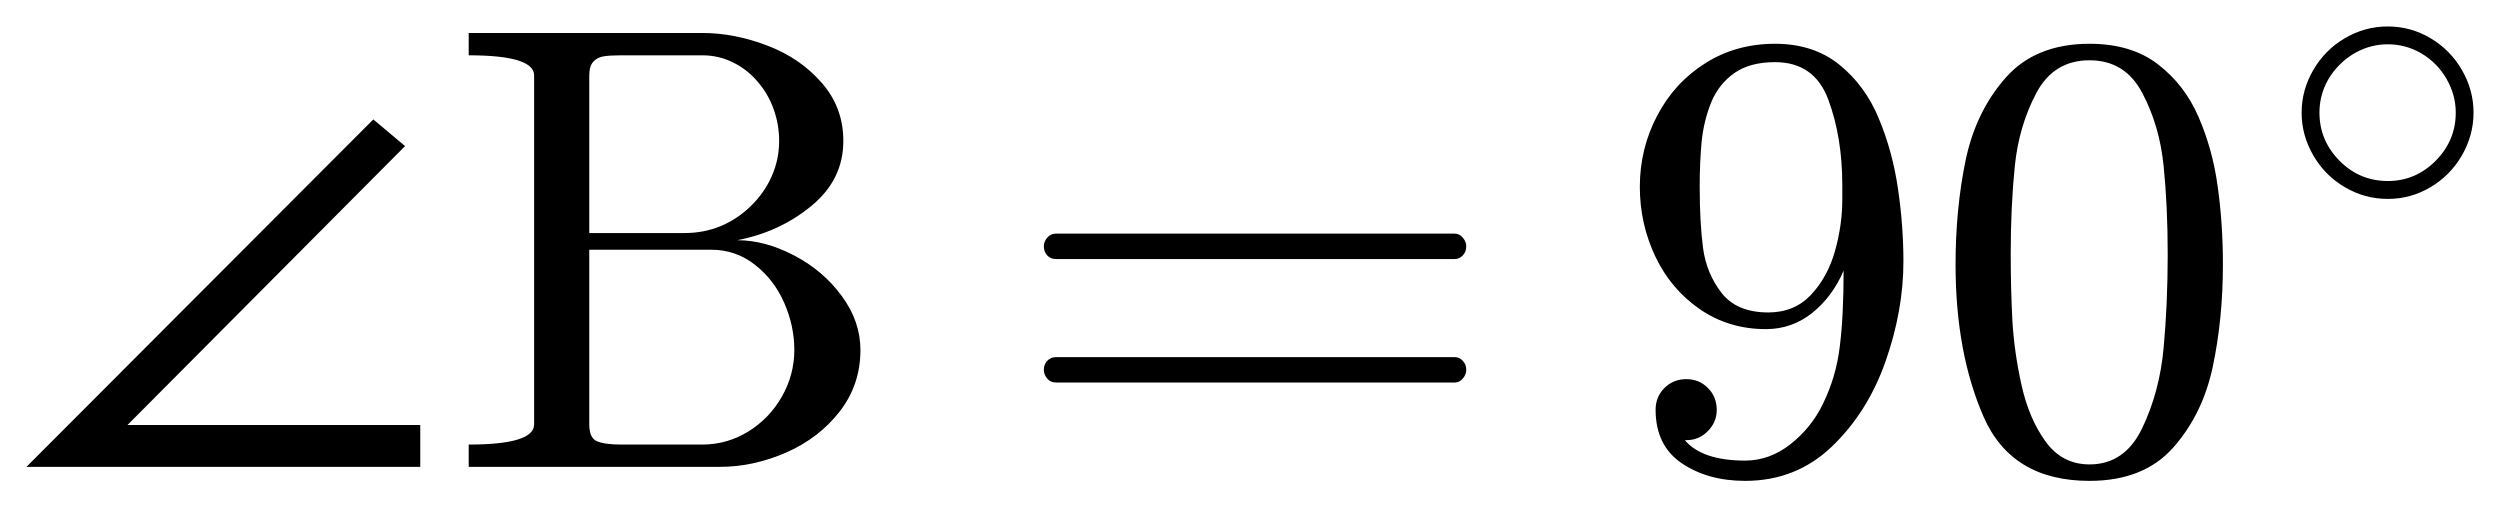
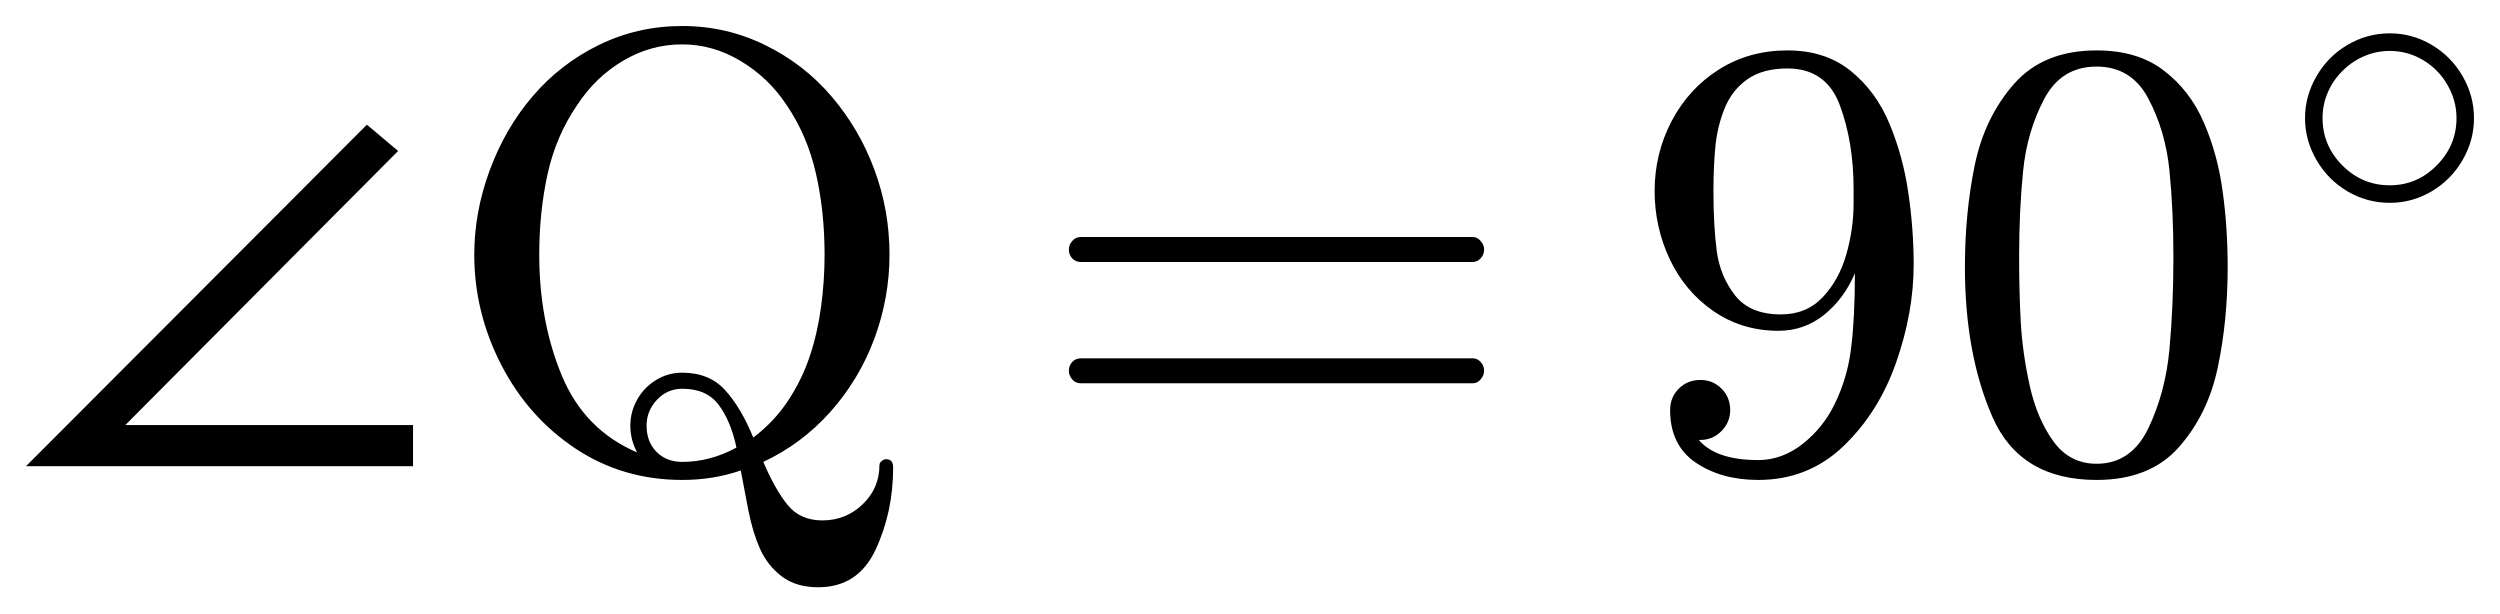
- <svg xmlns="http://www.w3.org/2000/svg" width="47.232pt" height="9.585pt" viewBox="0 0 47.232 9.585" version="1.1">
+ <svg xmlns="http://www.w3.org/2000/svg" width="48.058pt" height="11.789pt" viewBox="0 0 48.058 11.789" version="1.1">
  <defs>
    <style type="text/css">*{stroke-linejoin: round; stroke-linecap: butt}</style>
  </defs>
  <g id="figure_1">
    <g id="patch_1">
-       <path d="M 0 9.585  L 47.232 9.585  L 47.232 0  L 0 0  L 0 9.585  z " style="fill: none; opacity: 0" />
+       <path d="M 0 11.789  L 48.058 11.789  L 48.058 0  L 0 0  L 0 11.789  z " style="fill: none; opacity: 0" />
    </g>
    <g id="axes_1">
      <g id="patch_2">
-         <path d="M 7.94 8.82  L 0.5 8.82  L 7.053 2.256  L 7.653 2.76  L 2.409 8.029  L 7.94 8.029  L 7.94 8.82  z M 8.855 8.82  L 8.855 8.399  Q 10.091 8.399 10.091 8.018  L 10.091 1.425  Q 10.091 1.045 8.855 1.045  L 8.855 0.623  L 13.267 0.623  Q 13.876 0.623 14.497 0.861  Q 15.117 1.097 15.524 1.564  Q 15.933 2.029 15.933 2.663  Q 15.933 3.394 15.331 3.889  Q 14.731 4.384 13.929 4.538  Q 14.45 4.538 15.001 4.825  Q 15.552 5.112 15.903 5.592  Q 16.256 6.072 16.256 6.612  Q 16.256 7.268 15.866 7.772  Q 15.476 8.275 14.855 8.549  Q 14.234 8.82 13.606 8.82  L 8.855 8.82  z M 11.133 8.018  Q 11.133 8.275 11.279 8.337  Q 11.427 8.399 11.742 8.399  L 13.267 8.399  Q 13.736 8.399 14.137 8.153  Q 14.538 7.905 14.772 7.493  Q 15.007 7.08 15.007 6.612  Q 15.007 6.154 14.814 5.717  Q 14.621 5.28 14.259 4.999  Q 13.899 4.718 13.437 4.718  L 11.133 4.718  L 11.133 8.018  z M 11.133 4.403  L 12.933 4.403  Q 13.297 4.403 13.616 4.272  Q 13.934 4.139 14.189 3.889  Q 14.444 3.64 14.581 3.327  Q 14.72 3.014 14.72 2.663  Q 14.72 2.352 14.617 2.065  Q 14.516 1.778 14.315 1.544  Q 14.116 1.309 13.846 1.178  Q 13.578 1.045 13.267 1.045  L 11.742 1.045  Q 11.527 1.045 11.407 1.064  Q 11.287 1.081 11.21 1.165  Q 11.133 1.249 11.133 1.425  L 11.133 4.403  z M 19.949 7.227  Q 19.85 7.227 19.784 7.152  Q 19.721 7.075 19.721 6.987  Q 19.721 6.887 19.784 6.818  Q 19.85 6.747 19.949 6.747  L 27.485 6.747  Q 27.573 6.747 27.637 6.818  Q 27.702 6.887 27.702 6.987  Q 27.702 7.075 27.637 7.152  Q 27.573 7.227 27.485 7.227  L 19.949 7.227  z M 19.949 4.894  Q 19.85 4.894 19.784 4.825  Q 19.721 4.754 19.721 4.654  Q 19.721 4.566 19.784 4.491  Q 19.85 4.414 19.949 4.414  L 27.485 4.414  Q 27.573 4.414 27.637 4.491  Q 27.702 4.566 27.702 4.654  Q 27.702 4.754 27.637 4.825  Q 27.573 4.894 27.485 4.894  L 19.949 4.894  z M 31.831 8.316  Q 32.159 8.702 32.972 8.702  Q 33.43 8.702 33.826 8.393  Q 34.221 8.082 34.439 7.632  Q 34.69 7.122 34.759 6.544  Q 34.831 5.967 34.831 5.112  Q 34.626 5.597 34.242 5.909  Q 33.857 6.218 33.361 6.218  Q 32.663 6.218 32.114 5.841  Q 31.566 5.462 31.274 4.846  Q 30.981 4.227 30.981 3.529  Q 30.981 2.809 31.309 2.185  Q 31.637 1.56 32.217 1.195  Q 32.798 0.827 33.535 0.827  Q 34.262 0.827 34.752 1.223  Q 35.241 1.619 35.498 2.243  Q 35.757 2.867 35.858 3.565  Q 35.961 4.262 35.961 4.941  Q 35.961 5.867 35.622 6.831  Q 35.282 7.795 34.606 8.44  Q 33.929 9.085 32.972 9.085  Q 32.264 9.085 31.771 8.751  Q 31.279 8.415 31.279 7.742  Q 31.279 7.497 31.446 7.33  Q 31.613 7.163 31.861 7.163  Q 32.101 7.163 32.267 7.33  Q 32.434 7.497 32.434 7.742  Q 32.434 7.977 32.264 8.147  Q 32.095 8.316 31.861 8.316  L 31.831 8.316  z M 33.407 5.903  Q 33.899 5.903 34.212 5.573  Q 34.525 5.241 34.666 4.75  Q 34.806 4.257 34.806 3.769  L 34.806 3.541  L 34.806 3.494  Q 34.806 2.592 34.542 1.883  Q 34.279 1.174 33.535 1.174  Q 33.061 1.174 32.764 1.382  Q 32.47 1.591 32.329 1.935  Q 32.189 2.28 32.149 2.674  Q 32.112 3.066 32.112 3.529  Q 32.112 4.21 32.176 4.69  Q 32.241 5.17 32.528 5.537  Q 32.815 5.903 33.407 5.903  z M 39.477 9.085  Q 38.007 9.085 37.476 7.875  Q 36.946 6.664 36.946 4.994  Q 36.946 3.951 37.135 3.032  Q 37.326 2.112 37.891 1.47  Q 38.457 0.827 39.477 0.827  Q 40.268 0.827 40.771 1.216  Q 41.275 1.602 41.539 2.215  Q 41.804 2.826 41.899 3.527  Q 41.997 4.227 41.997 4.994  Q 41.997 6.025 41.806 6.925  Q 41.616 7.825 41.059 8.455  Q 40.502 9.085 39.477 9.085  z M 39.477 8.774  Q 40.144 8.774 40.472 8.089  Q 40.801 7.403 40.877 6.571  Q 40.954 5.738 40.954 4.801  Q 40.954 3.899 40.877 3.137  Q 40.801 2.374 40.474 1.757  Q 40.15 1.139 39.477 1.139  Q 38.798 1.139 38.47 1.761  Q 38.142 2.382 38.065 3.141  Q 37.988 3.899 37.988 4.801  Q 37.988 5.468 38.02 6.061  Q 38.054 6.653 38.194 7.283  Q 38.335 7.913 38.648 8.344  Q 38.961 8.774 39.477 8.774  z M 45.112 3.758  Q 44.678 3.758 44.303 3.538  Q 43.927 3.318 43.705 2.937  Q 43.484 2.555 43.484 2.129  Q 43.484 1.702 43.705 1.322  Q 43.927 0.94 44.303 0.721  Q 44.678 0.5 45.112 0.5  Q 45.547 0.5 45.92 0.722  Q 46.294 0.944 46.513 1.323  Q 46.732 1.702 46.732 2.129  Q 46.732 2.555 46.513 2.935  Q 46.294 3.314 45.92 3.536  Q 45.547 3.758 45.112 3.758  z M 45.112 3.42  Q 45.637 3.42 46.017 3.037  Q 46.396 2.654 46.396 2.129  Q 46.396 1.793 46.222 1.491  Q 46.048 1.189 45.753 1.013  Q 45.458 0.837 45.112 0.837  Q 44.854 0.837 44.62 0.938  Q 44.387 1.038 44.202 1.223  Q 44.018 1.407 43.919 1.639  Q 43.821 1.87 43.821 2.129  Q 43.821 2.654 44.2 3.037  Q 44.58 3.42 45.112 3.42  z " clip-path="url(#pd56c62c3ba)" />
+         <path d="M 7.94 8.962  L 0.5 8.962  L 7.053 2.397  L 7.653 2.902  L 2.409 8.171  L 7.94 8.171  L 7.94 8.962  z M 13.115 9.226  Q 11.971 9.226 11.06 8.621  Q 10.149 8.013 9.633 7.008  Q 9.117 6.003 9.117 4.895  Q 9.117 4.076 9.414 3.273  Q 9.71 2.469 10.241 1.848  Q 10.771 1.228 11.514 0.864  Q 12.258 0.5 13.115 0.5  Q 13.964 0.5 14.711 0.868  Q 15.459 1.233 15.991 1.861  Q 16.524 2.487 16.811 3.268  Q 17.099 4.046 17.099 4.895  Q 17.099 5.722 16.809 6.508  Q 16.518 7.291 15.965 7.914  Q 15.412 8.534 14.673 8.879  Q 14.902 9.414 15.142 9.708  Q 15.382 10.004 15.809 10.004  Q 16.261 10.004 16.584 9.693  Q 16.906 9.384 16.906 8.938  Q 16.906 8.898 16.949 8.863  Q 16.992 8.827 17.034 8.827  Q 17.169 8.827 17.169 8.986  Q 17.169 9.847 16.831 10.567  Q 16.496 11.289 15.727 11.289  Q 15.305 11.289 15.029 11.081  Q 14.756 10.873 14.611 10.552  Q 14.469 10.233 14.386 9.811  Q 14.304 9.389 14.24 9.044  Q 13.711 9.226 13.115 9.226  z M 13.115 8.879  Q 13.653 8.879 14.157 8.604  Q 14.047 8.088 13.814 7.781  Q 13.584 7.473 13.115 7.473  Q 12.828 7.473 12.627 7.687  Q 12.429 7.901 12.429 8.182  Q 12.429 8.488 12.618 8.684  Q 12.809 8.879 13.115 8.879  z M 12.117 8.182  Q 12.117 7.919 12.247 7.685  Q 12.376 7.451 12.607 7.308  Q 12.839 7.164 13.115 7.164  Q 13.636 7.164 13.94 7.501  Q 14.246 7.837 14.48 8.411  Q 14.877 8.113 15.147 7.706  Q 15.417 7.297 15.566 6.849  Q 15.716 6.401 15.783 5.9  Q 15.851 5.399 15.851 4.895  Q 15.851 4.062 15.684 3.331  Q 15.517 2.598 15.117 2.013  Q 14.772 1.492 14.238 1.173  Q 13.706 0.853 13.115 0.853  Q 12.511 0.853 11.981 1.166  Q 11.45 1.479 11.099 2.013  Q 10.689 2.609 10.527 3.342  Q 10.366 4.076 10.366 4.895  Q 10.366 6.172 10.799 7.218  Q 11.234 8.264 12.247 8.697  Q 12.117 8.452 12.117 8.182  z M 20.776 7.368  Q 20.676 7.368 20.611 7.293  Q 20.547 7.216 20.547 7.128  Q 20.547 7.029 20.611 6.959  Q 20.676 6.888 20.776 6.888  L 28.311 6.888  Q 28.399 6.888 28.463 6.959  Q 28.529 7.029 28.529 7.128  Q 28.529 7.216 28.463 7.293  Q 28.399 7.368 28.311 7.368  L 20.776 7.368  z M 20.776 5.036  Q 20.676 5.036 20.611 4.966  Q 20.547 4.895 20.547 4.796  Q 20.547 4.707 20.611 4.633  Q 20.676 4.556 20.776 4.556  L 28.311 4.556  Q 28.399 4.556 28.463 4.633  Q 28.529 4.707 28.529 4.796  Q 28.529 4.895 28.463 4.966  Q 28.399 5.036 28.311 5.036  L 20.776 5.036  z M 32.657 8.457  Q 32.985 8.844 33.799 8.844  Q 34.256 8.844 34.652 8.534  Q 35.047 8.223 35.265 7.773  Q 35.516 7.263 35.585 6.686  Q 35.657 6.108 35.657 5.253  Q 35.452 5.739 35.068 6.05  Q 34.684 6.359 34.187 6.359  Q 33.489 6.359 32.94 5.982  Q 32.392 5.604 32.1 4.987  Q 31.807 4.368 31.807 3.671  Q 31.807 2.951 32.135 2.326  Q 32.464 1.702 33.043 1.336  Q 33.624 0.969 34.361 0.969  Q 35.089 0.969 35.578 1.364  Q 36.067 1.76 36.324 2.384  Q 36.583 3.009 36.684 3.706  Q 36.787 4.404 36.787 5.082  Q 36.787 6.009 36.448 6.973  Q 36.109 7.936 35.432 8.581  Q 34.755 9.226 33.799 9.226  Q 33.09 9.226 32.597 8.893  Q 32.105 8.557 32.105 7.884  Q 32.105 7.638 32.272 7.471  Q 32.439 7.304 32.687 7.304  Q 32.927 7.304 33.094 7.471  Q 33.26 7.638 33.26 7.884  Q 33.26 8.118 33.09 8.289  Q 32.921 8.457 32.687 8.457  L 32.657 8.457  z M 34.234 6.044  Q 34.725 6.044 35.038 5.714  Q 35.351 5.383 35.492 4.891  Q 35.632 4.398 35.632 3.911  L 35.632 3.682  L 35.632 3.635  Q 35.632 2.733 35.368 2.024  Q 35.105 1.316 34.361 1.316  Q 33.887 1.316 33.59 1.524  Q 33.296 1.732 33.155 2.077  Q 33.015 2.422 32.975 2.816  Q 32.938 3.208 32.938 3.671  Q 32.938 4.351 33.002 4.831  Q 33.067 5.311 33.354 5.679  Q 33.641 6.044 34.234 6.044  z M 40.303 9.226  Q 38.833 9.226 38.302 8.017  Q 37.772 6.806 37.772 5.135  Q 37.772 4.093 37.961 3.174  Q 38.152 2.253 38.717 1.612  Q 39.283 0.969 40.303 0.969  Q 41.094 0.969 41.597 1.357  Q 42.101 1.743 42.365 2.356  Q 42.63 2.967 42.725 3.669  Q 42.823 4.368 42.823 5.135  Q 42.823 6.166 42.632 7.066  Q 42.442 7.966 41.885 8.596  Q 41.329 9.226 40.303 9.226  z M 40.303 8.915  Q 40.97 8.915 41.299 8.231  Q 41.627 7.544 41.704 6.712  Q 41.78 5.879 41.78 4.942  Q 41.78 4.04 41.704 3.279  Q 41.627 2.516 41.3 1.899  Q 40.976 1.28 40.303 1.28  Q 39.624 1.28 39.296 1.903  Q 38.968 2.523 38.891 3.283  Q 38.814 4.04 38.814 4.942  Q 38.814 5.609 38.846 6.202  Q 38.88 6.794 39.02 7.424  Q 39.161 8.054 39.474 8.486  Q 39.787 8.915 40.303 8.915  z M 45.939 3.899  Q 45.504 3.899 45.129 3.68  Q 44.753 3.459 44.532 3.079  Q 44.31 2.697 44.31 2.27  Q 44.31 1.844 44.532 1.463  Q 44.753 1.081 45.129 0.862  Q 45.504 0.641 45.939 0.641  Q 46.373 0.641 46.746 0.863  Q 47.12 1.085 47.339 1.464  Q 47.558 1.844 47.558 2.27  Q 47.558 2.697 47.339 3.076  Q 47.12 3.455 46.746 3.677  Q 46.373 3.899 45.939 3.899  z M 45.939 3.562  Q 46.464 3.562 46.843 3.178  Q 47.222 2.795 47.222 2.27  Q 47.222 1.934 47.048 1.632  Q 46.874 1.33 46.579 1.155  Q 46.284 0.979 45.939 0.979  Q 45.68 0.979 45.446 1.08  Q 45.213 1.179 45.028 1.365  Q 44.844 1.548 44.746 1.781  Q 44.647 2.012 44.647 2.27  Q 44.647 2.795 45.026 3.178  Q 45.406 3.562 45.939 3.562  z " clip-path="url(#p77a98b653b)" />
      </g>
    </g>
  </g>
  <defs>
-     <clipPath id="pd56c62c3ba">
-       <rect x="0" y="0" width="47.232" height="9.585" />
+     <clipPath id="p77a98b653b">
+       <rect x="0" y="0" width="48.058" height="11.789" />
    </clipPath>
  </defs>
</svg>
